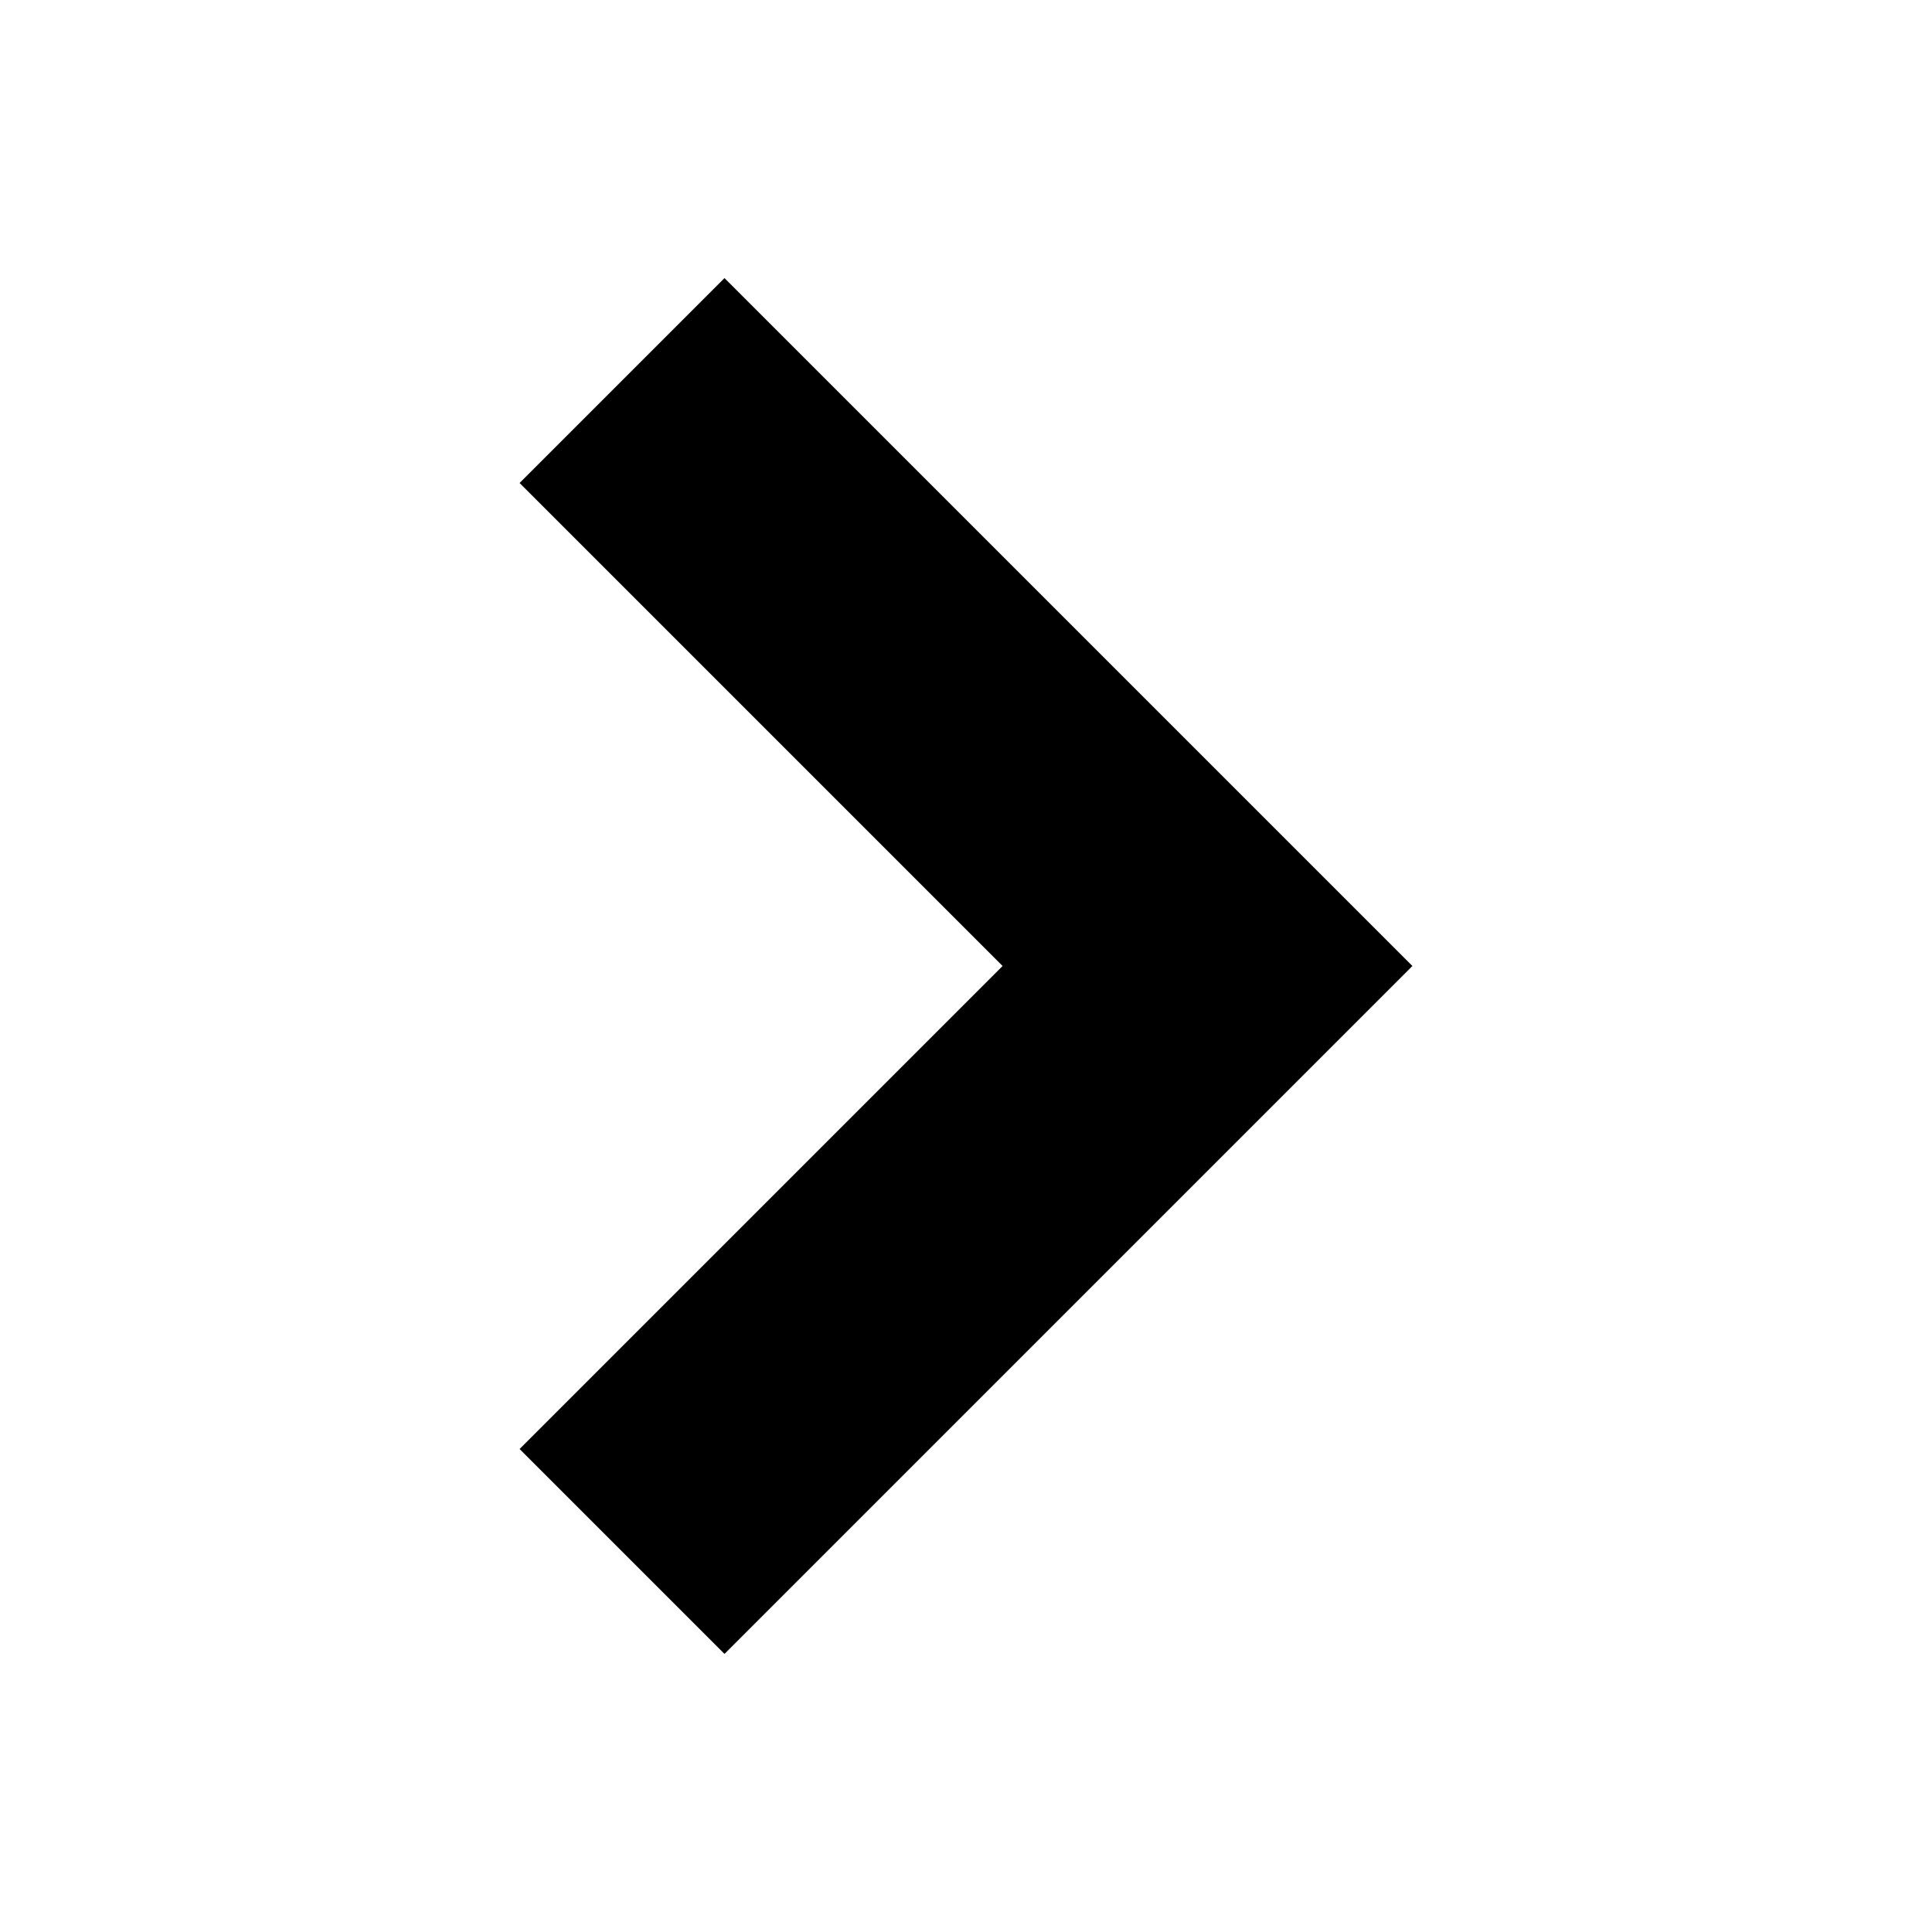
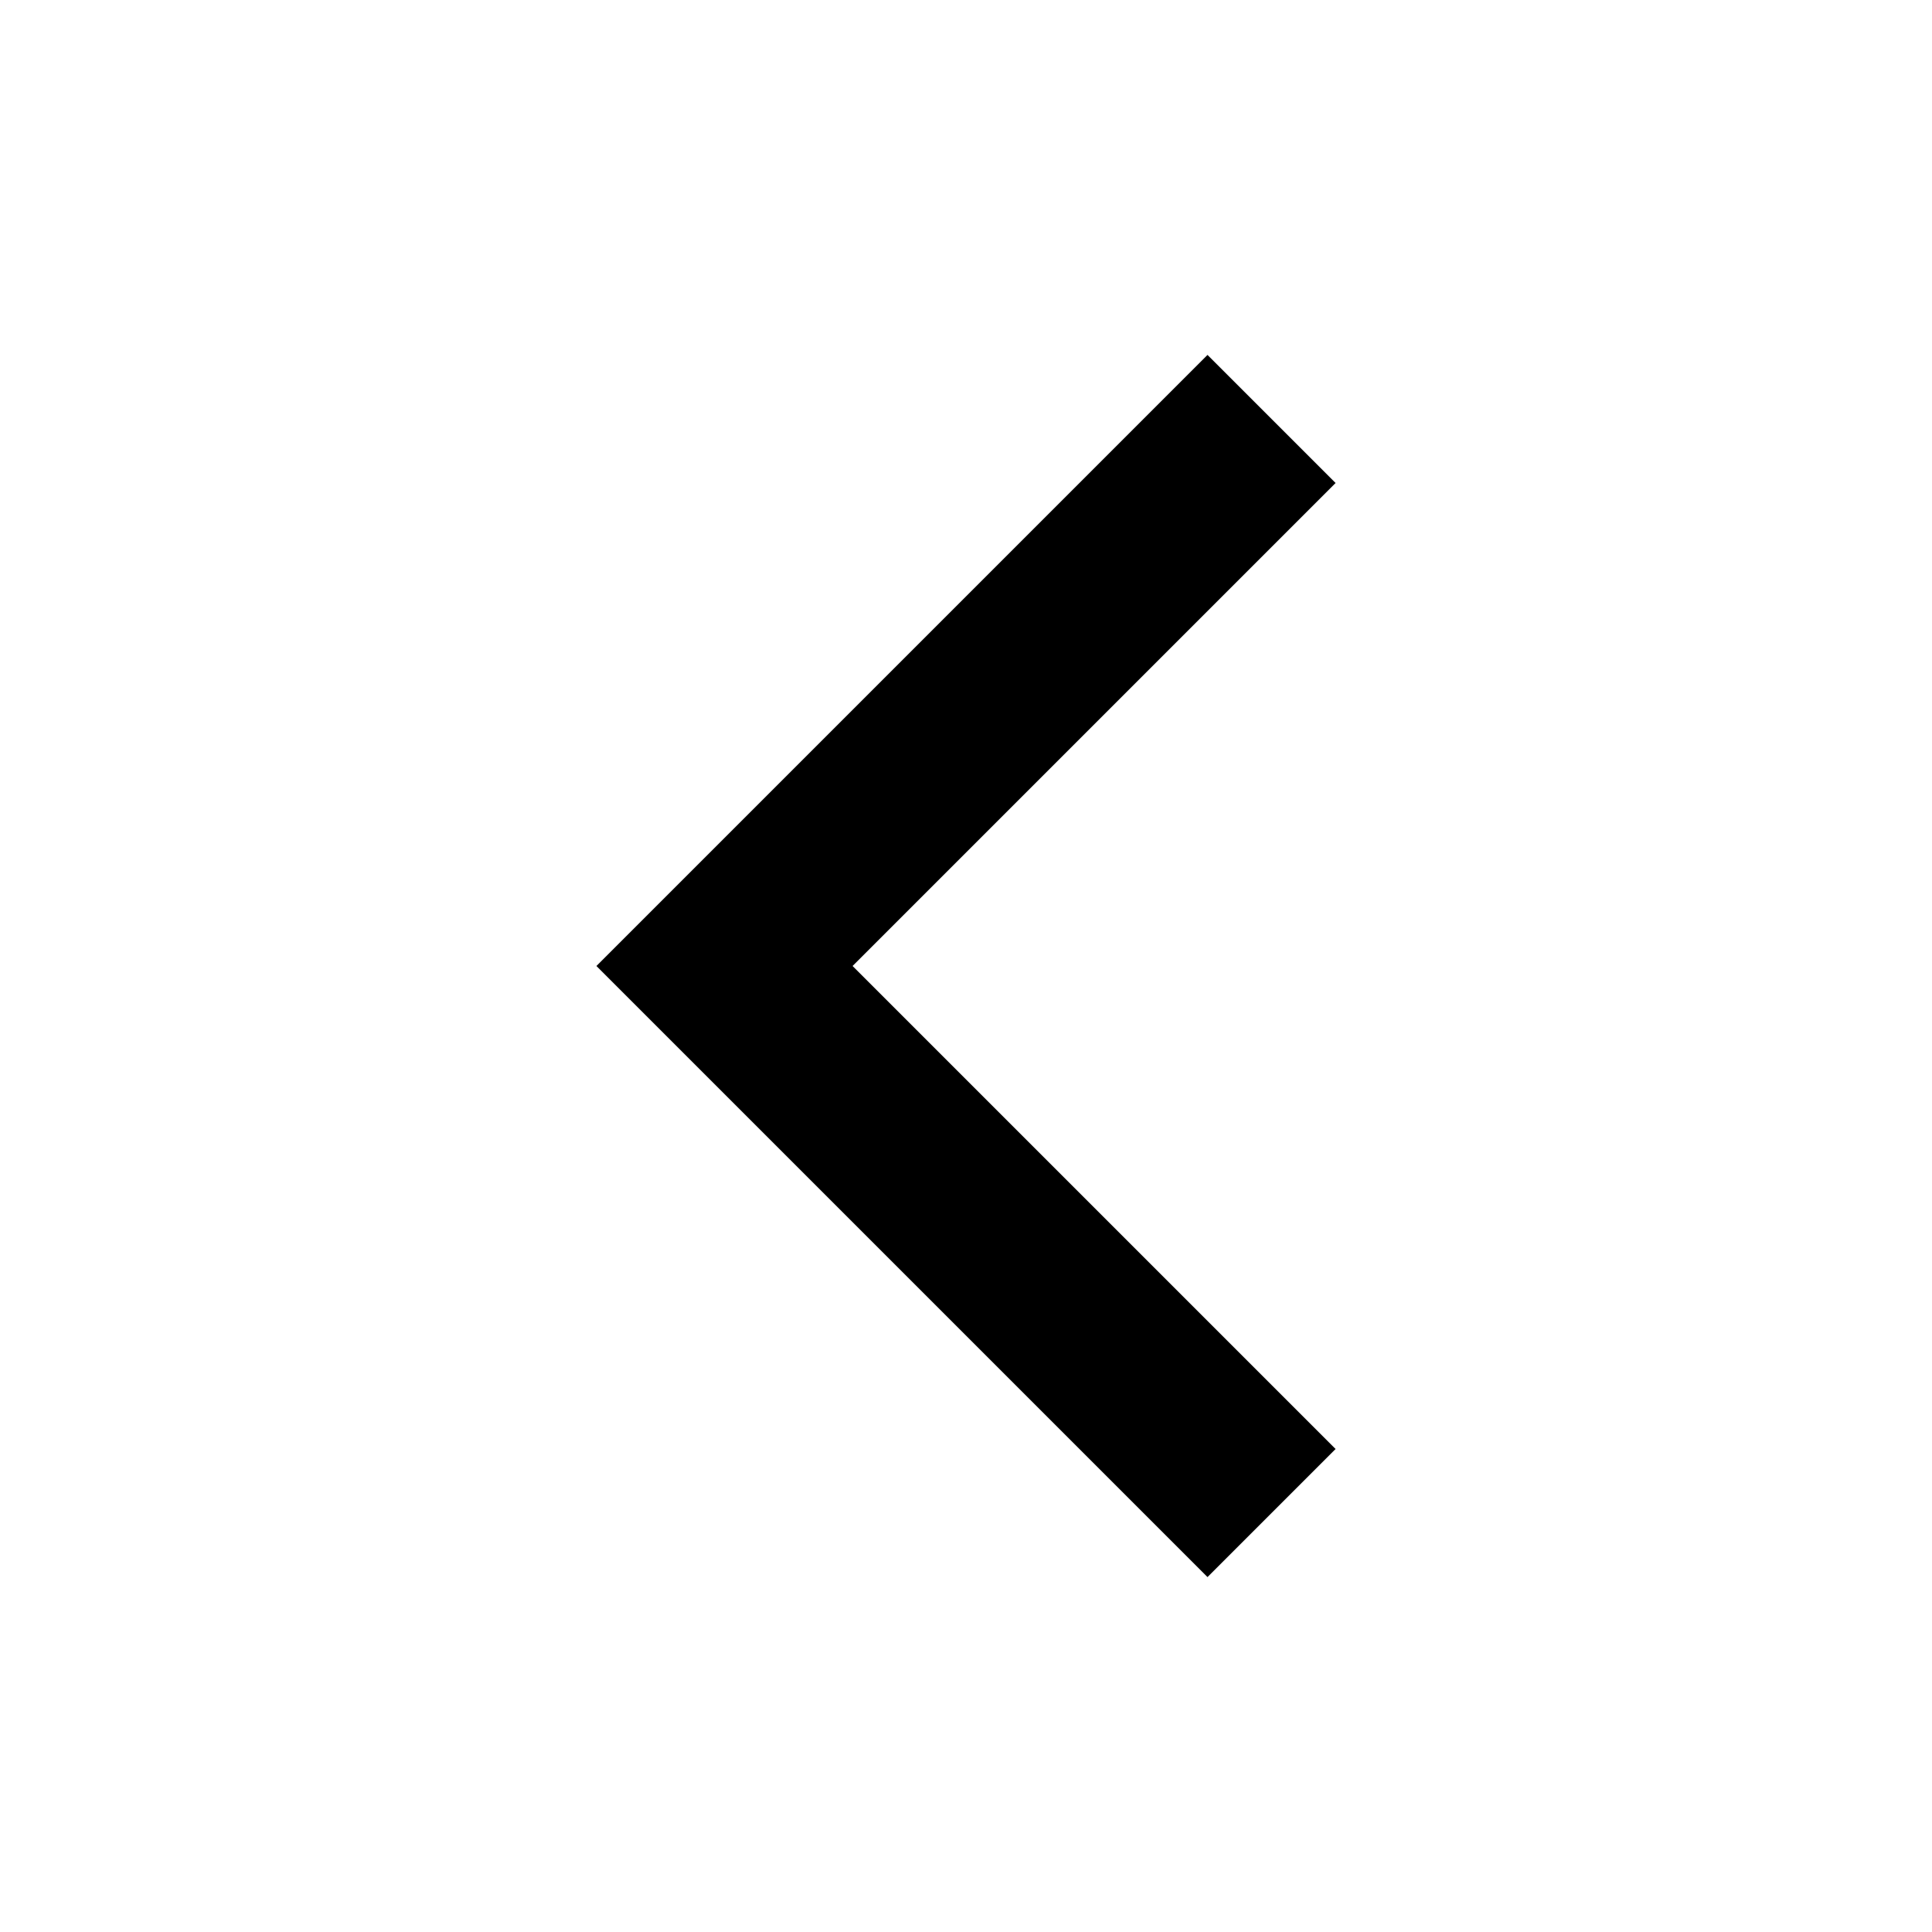
- <svg xmlns="http://www.w3.org/2000/svg" width="20" height="20" viewBox="0 0 20 20" fill="none">
+ <svg xmlns="http://www.w3.org/2000/svg" width="32" height="32" viewBox="0 0 32 32" fill="none">
  <g>
-     <path id="Icon" d="M7.5 15L12.5 10L7.5 5" stroke="currentColor" stroke-width="3" stroke-linecap="square" />
+     <path id="Icon" d="M20 24L12 16L20 8" stroke="currentColor" stroke-width="3" stroke-linecap="square" />
  </g>
</svg>
